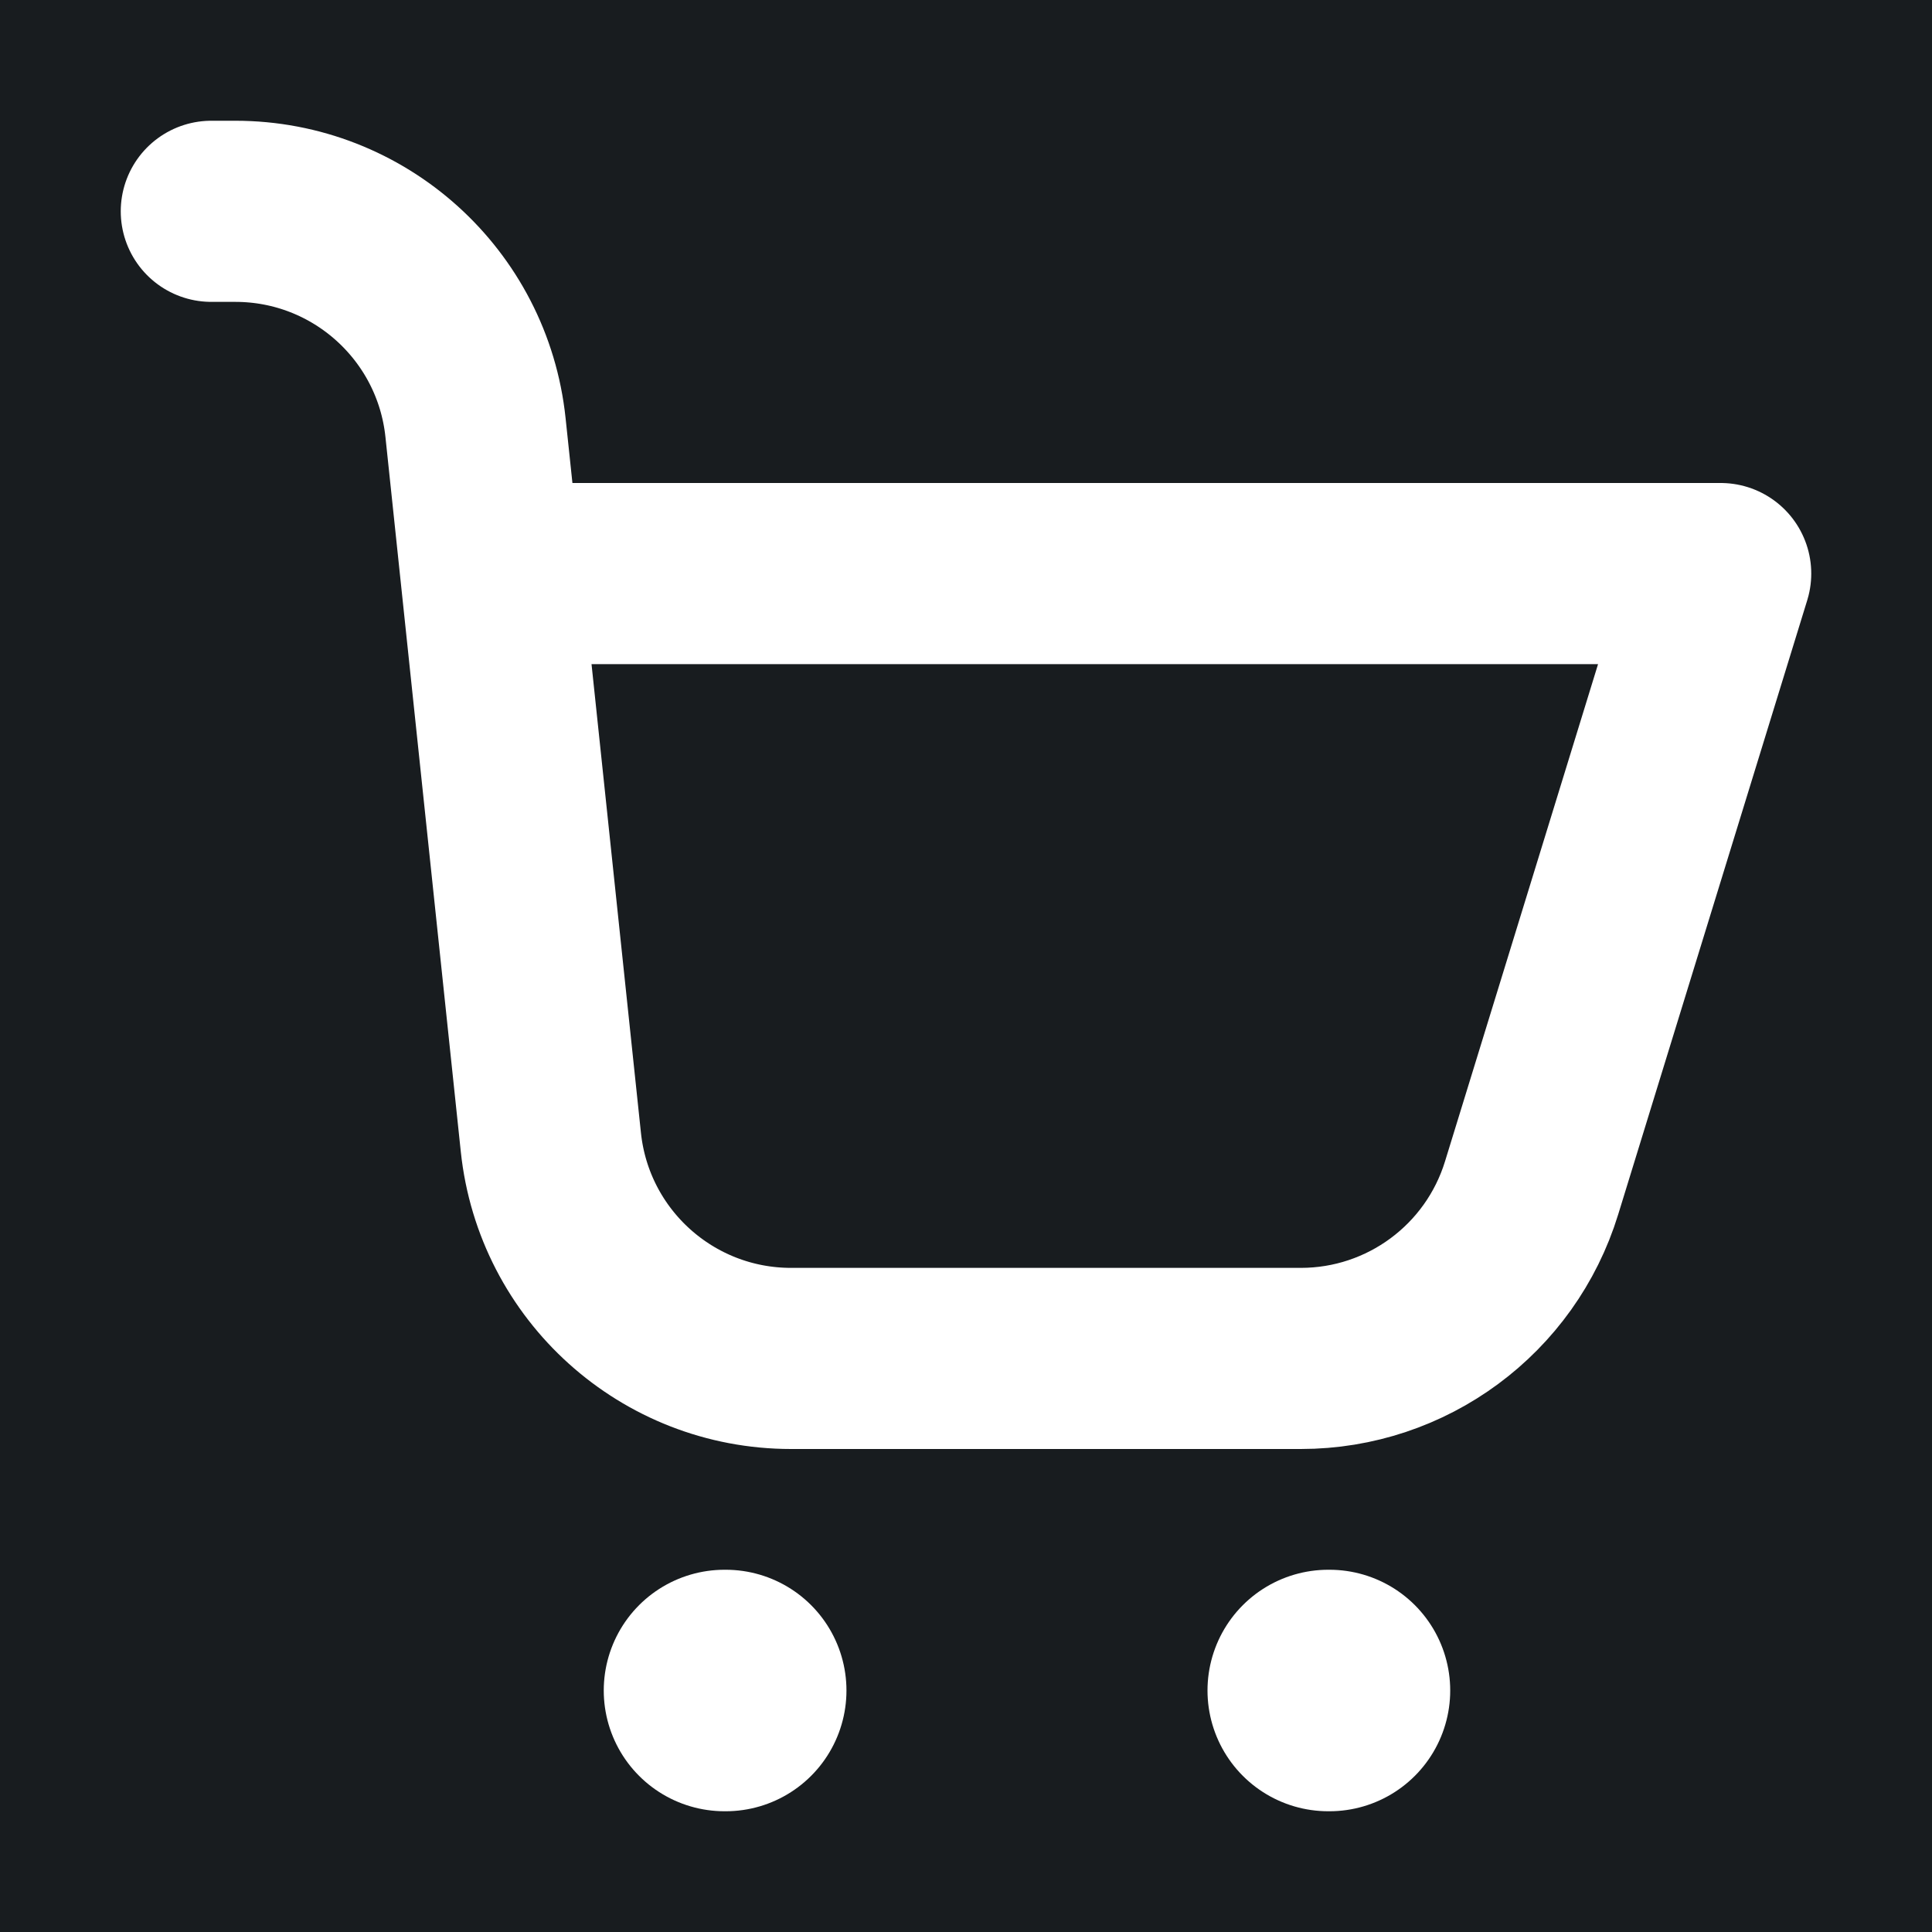
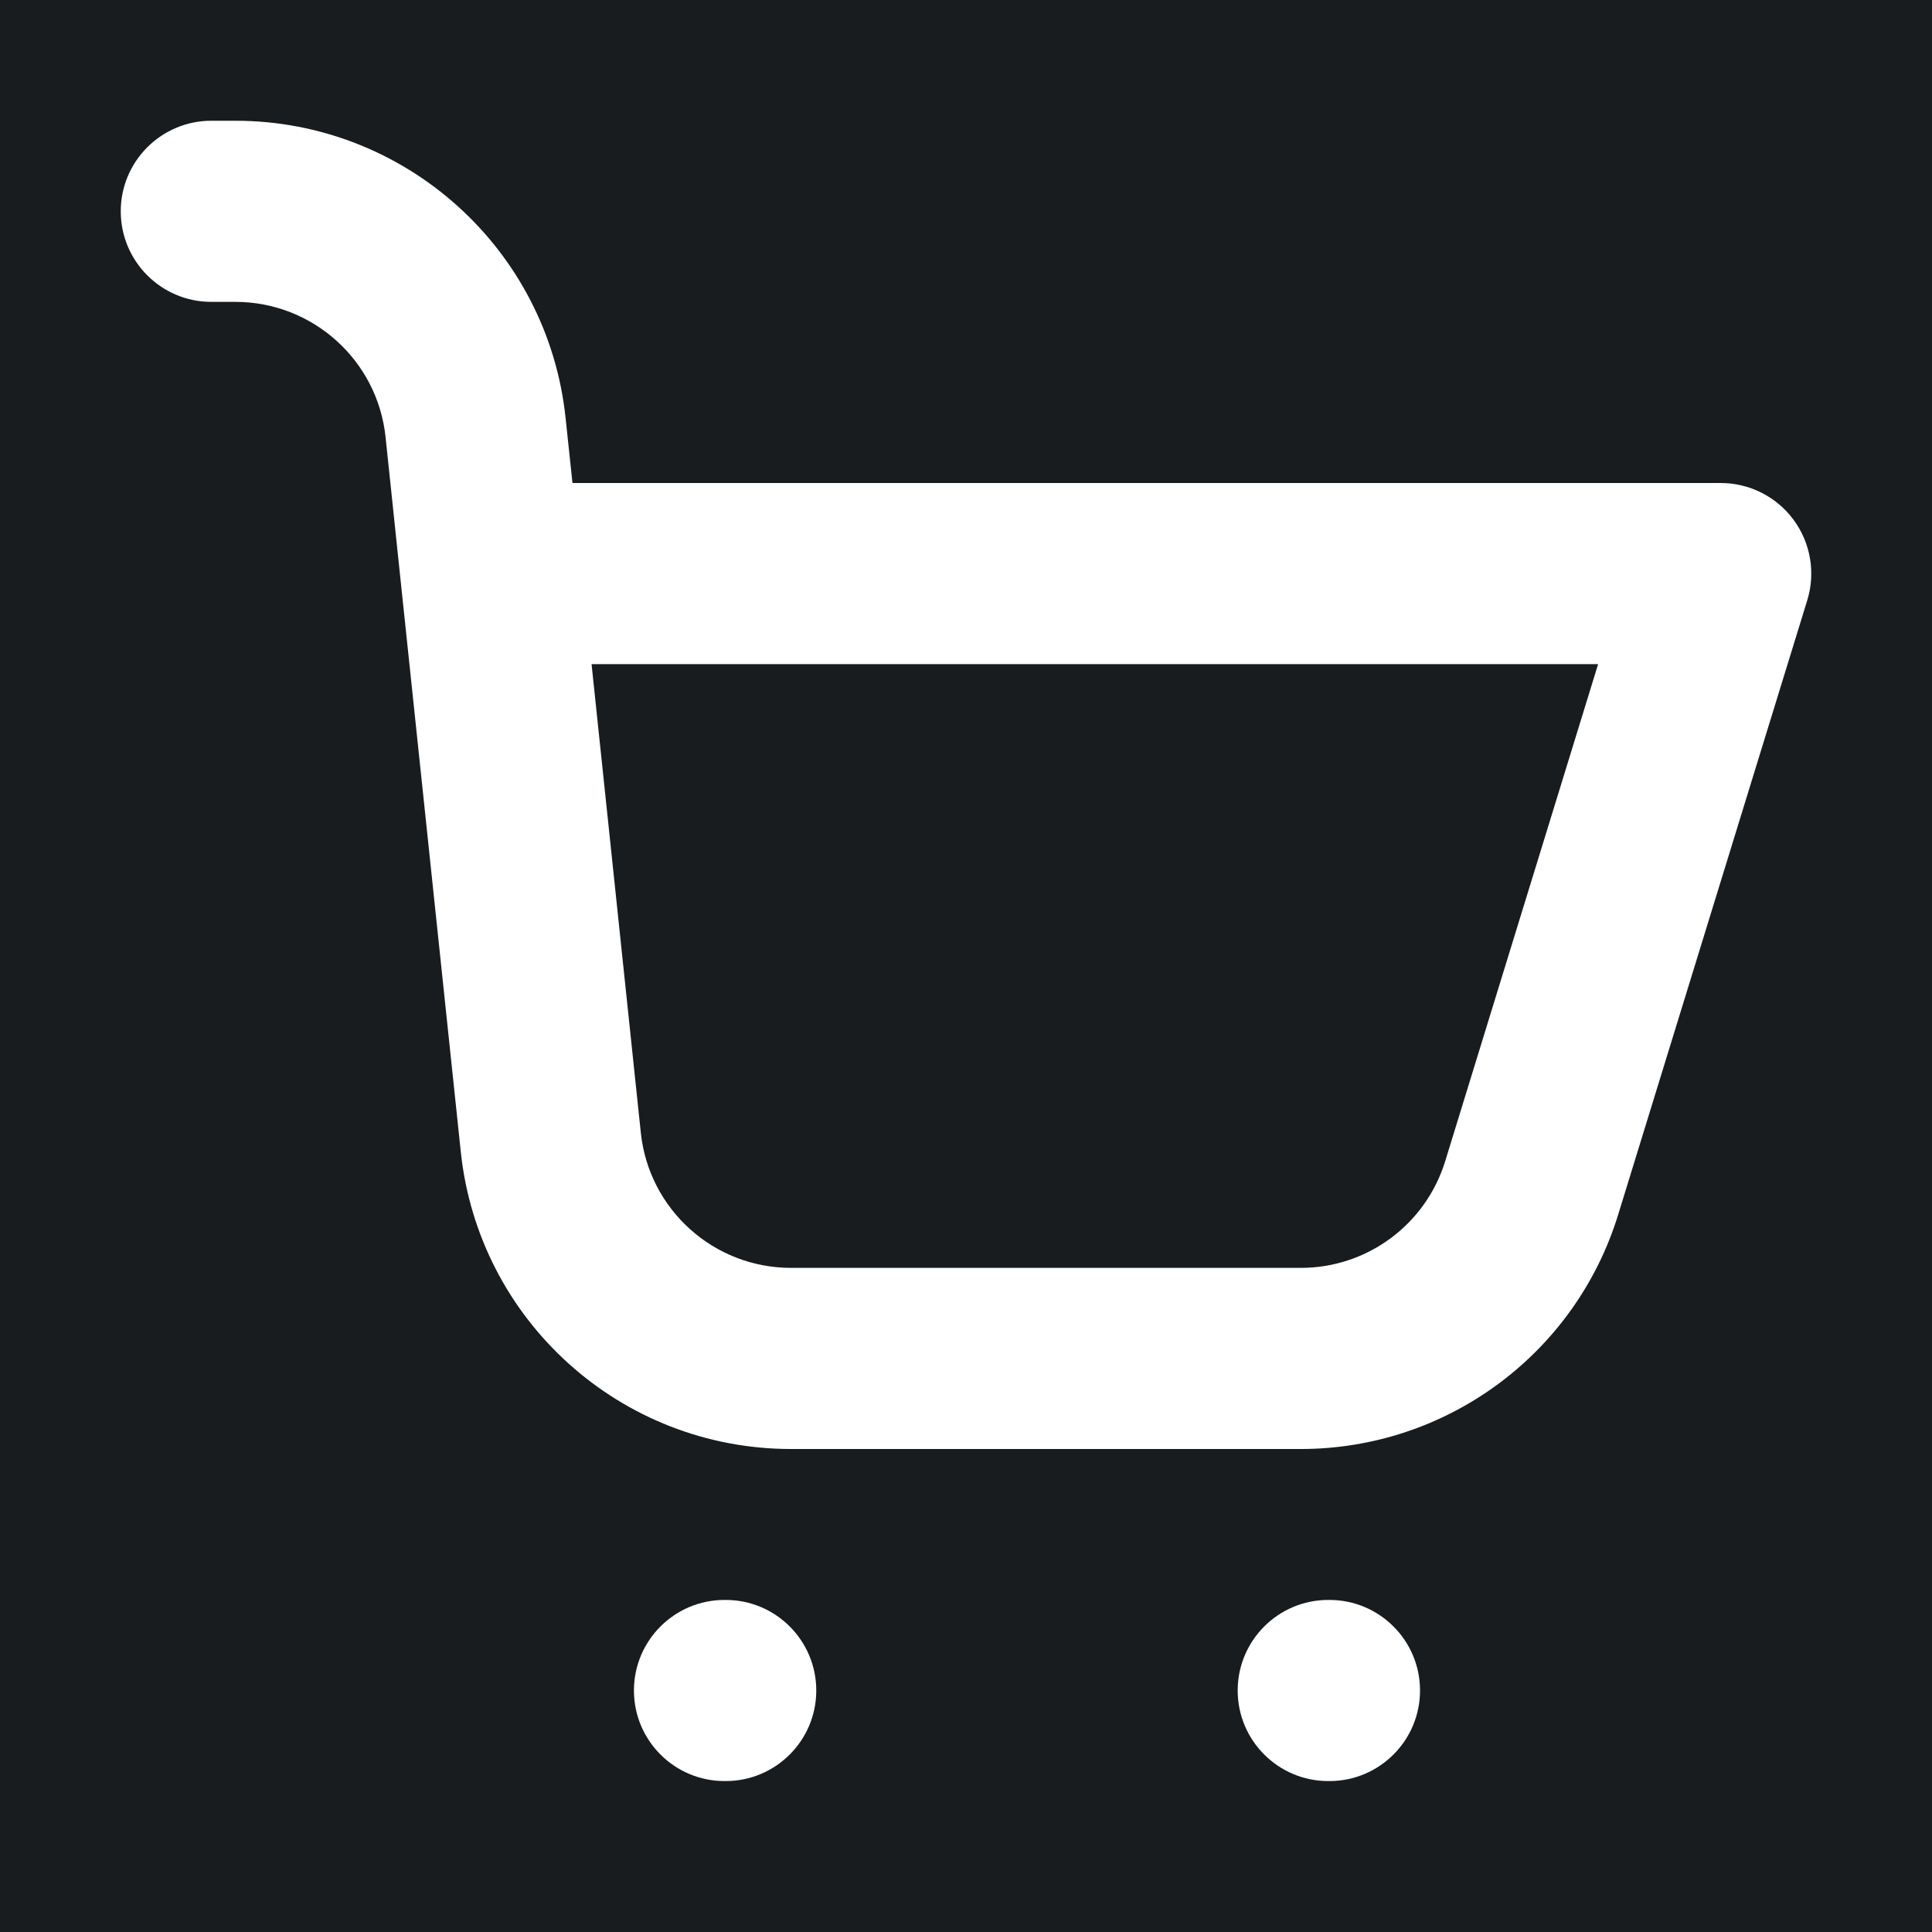
<svg xmlns="http://www.w3.org/2000/svg" width="32" height="32" viewBox="0 0 16 16" fill="none">
  <rect x="0" y="0" width="16" height="16" fill="#181c1f" />
-   <path d="M6 14H6.01" stroke="#ffffff" stroke-width="2" stroke-linecap="round" stroke-linejoin="round" />
-   <path d="M11 14H11.01" stroke="#ffffff" stroke-width="2" stroke-linecap="round" stroke-linejoin="round" />
-   <path d="M4.066 4.75H14.25L12.684 9.838C12.426 10.677 11.651 11.25 10.773 11.25H6.551C5.527 11.25 4.669 10.477 4.562 9.459L3.938 3.541C3.831 2.523 2.973 1.75 1.949 1.75H1.75" stroke="#ffffff" stroke-width="1.5" stroke-linecap="round" stroke-linejoin="round" />
+   <path fill-rule="evenodd" clip-rule="evenodd" d="M1 1.75C1 1.336 1.336 1 1.75 1H1.949C3.357 1 4.537 2.063 4.684 3.462L4.741 4H14.25C14.488 4 14.712 4.113 14.853 4.304C14.995 4.496 15.037 4.743 14.967 4.971L13.401 10.059C13.046 11.213 11.98 12 10.773 12H6.551C5.143 12 3.963 10.938 3.816 9.538L3.32 4.829L3.193 3.619C3.126 2.983 2.589 2.5 1.949 2.5H1.75C1.336 2.5 1 2.164 1 1.75ZM4.899 5.5L5.307 9.381C5.374 10.017 5.911 10.5 6.551 10.5H10.773C11.322 10.5 11.806 10.142 11.968 9.618L13.235 5.5H4.899ZM5.25 14C5.25 13.586 5.586 13.25 6 13.25H6.01C6.424 13.25 6.76 13.586 6.76 14C6.76 14.414 6.424 14.75 6.01 14.75H6C5.586 14.75 5.25 14.414 5.25 14ZM10.25 14C10.25 13.586 10.586 13.25 11 13.25H11.01C11.424 13.25 11.76 13.586 11.76 14C11.76 14.414 11.424 14.75 11.01 14.75H11C10.586 14.75 10.25 14.414 10.25 14Z" fill="#ffffff" />
</svg>
